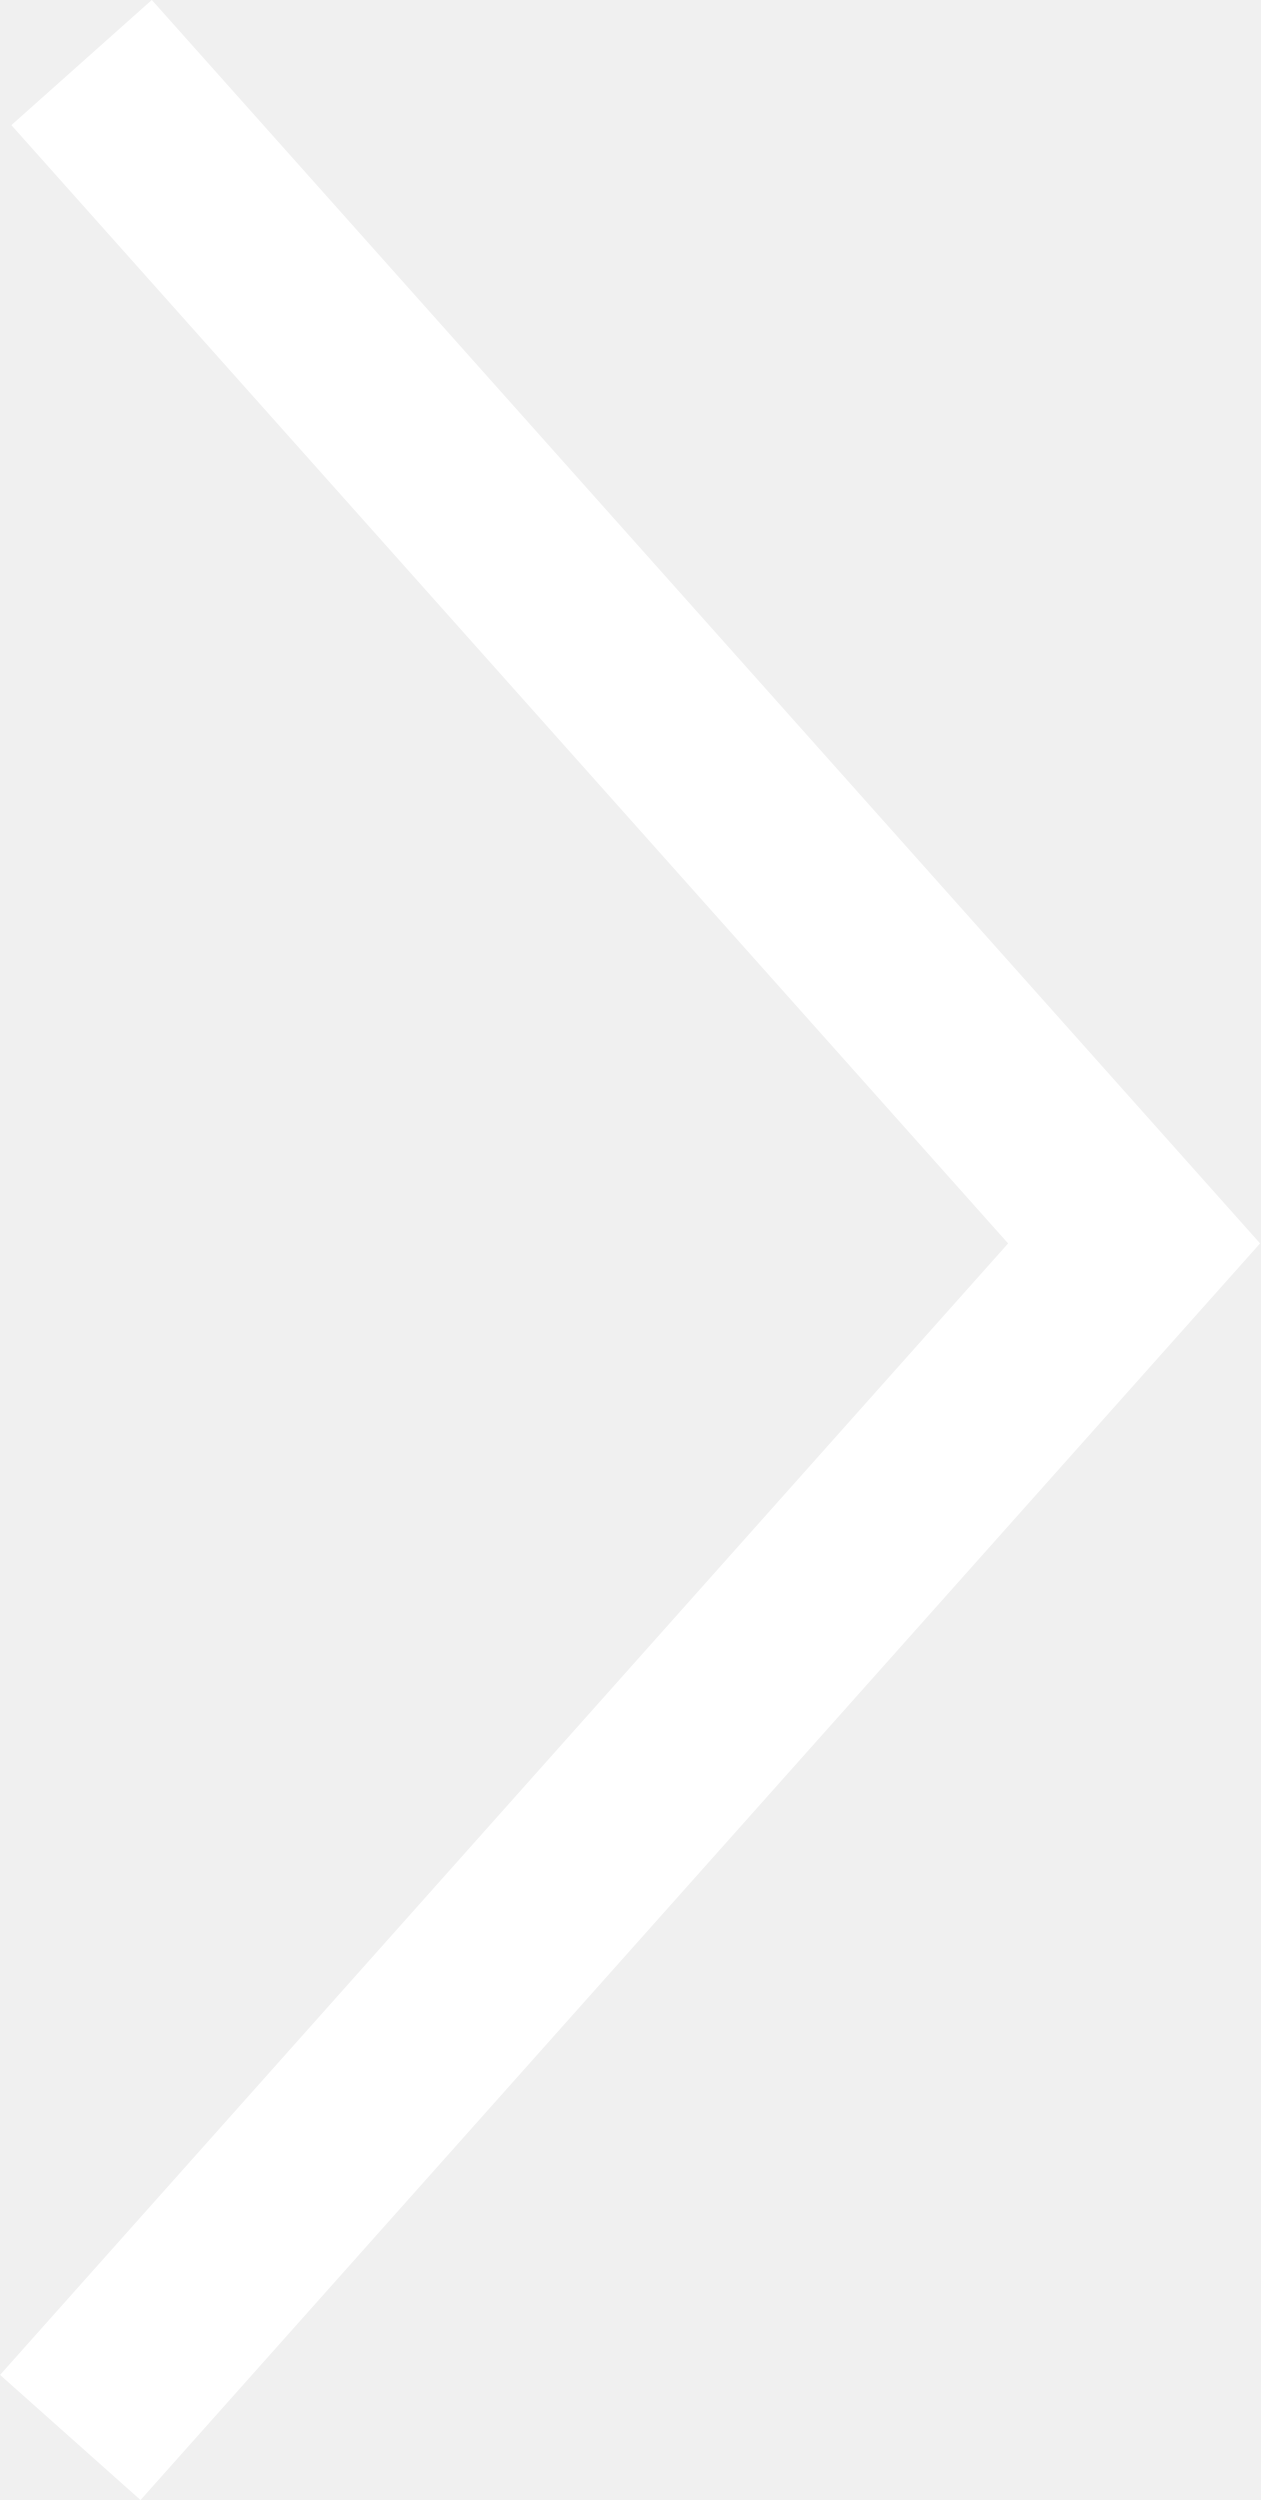
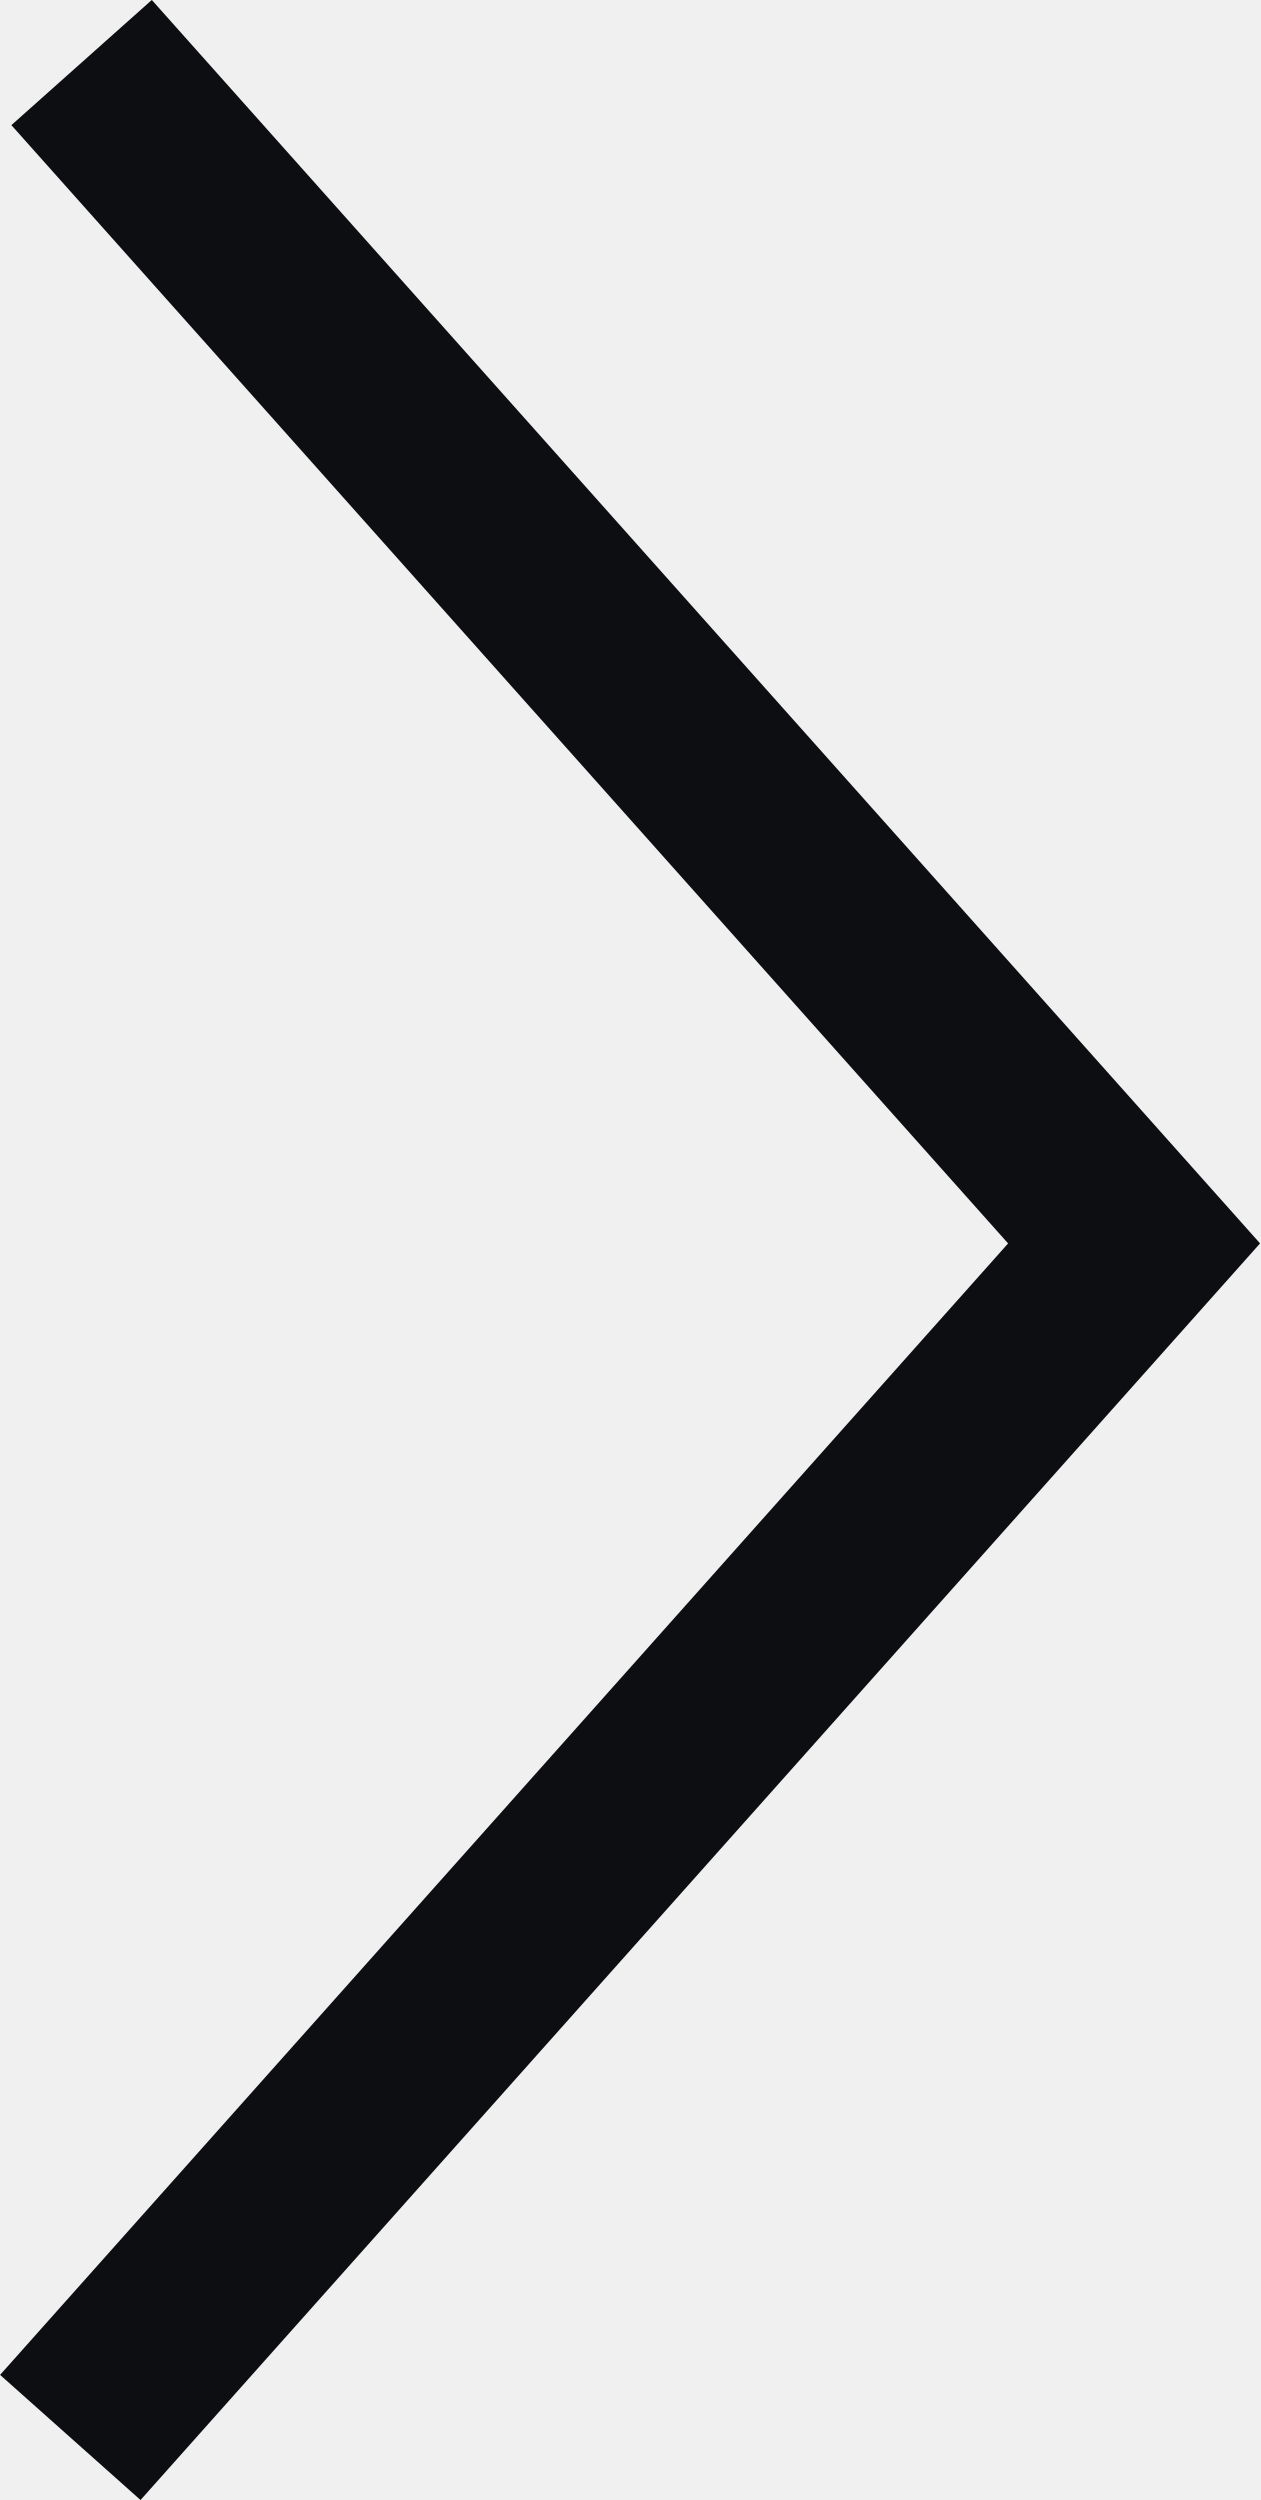
<svg xmlns="http://www.w3.org/2000/svg" id="Layer_1" data-name="Layer 1" viewBox="0 0 53.59 106.32">
-   <polyline points="2.99 103.66 48.23 52.88 3.47 2.66" style="fill:none;stroke:#fff;stroke-miterlimit:10;stroke-width:8px" />
+   <polyline points="2.99 103.66 48.23 52.88 3.47 2.66" style="fill:none;stroke:#0d0e12;stroke-miterlimit:10;stroke-width:8px" />
</svg>
